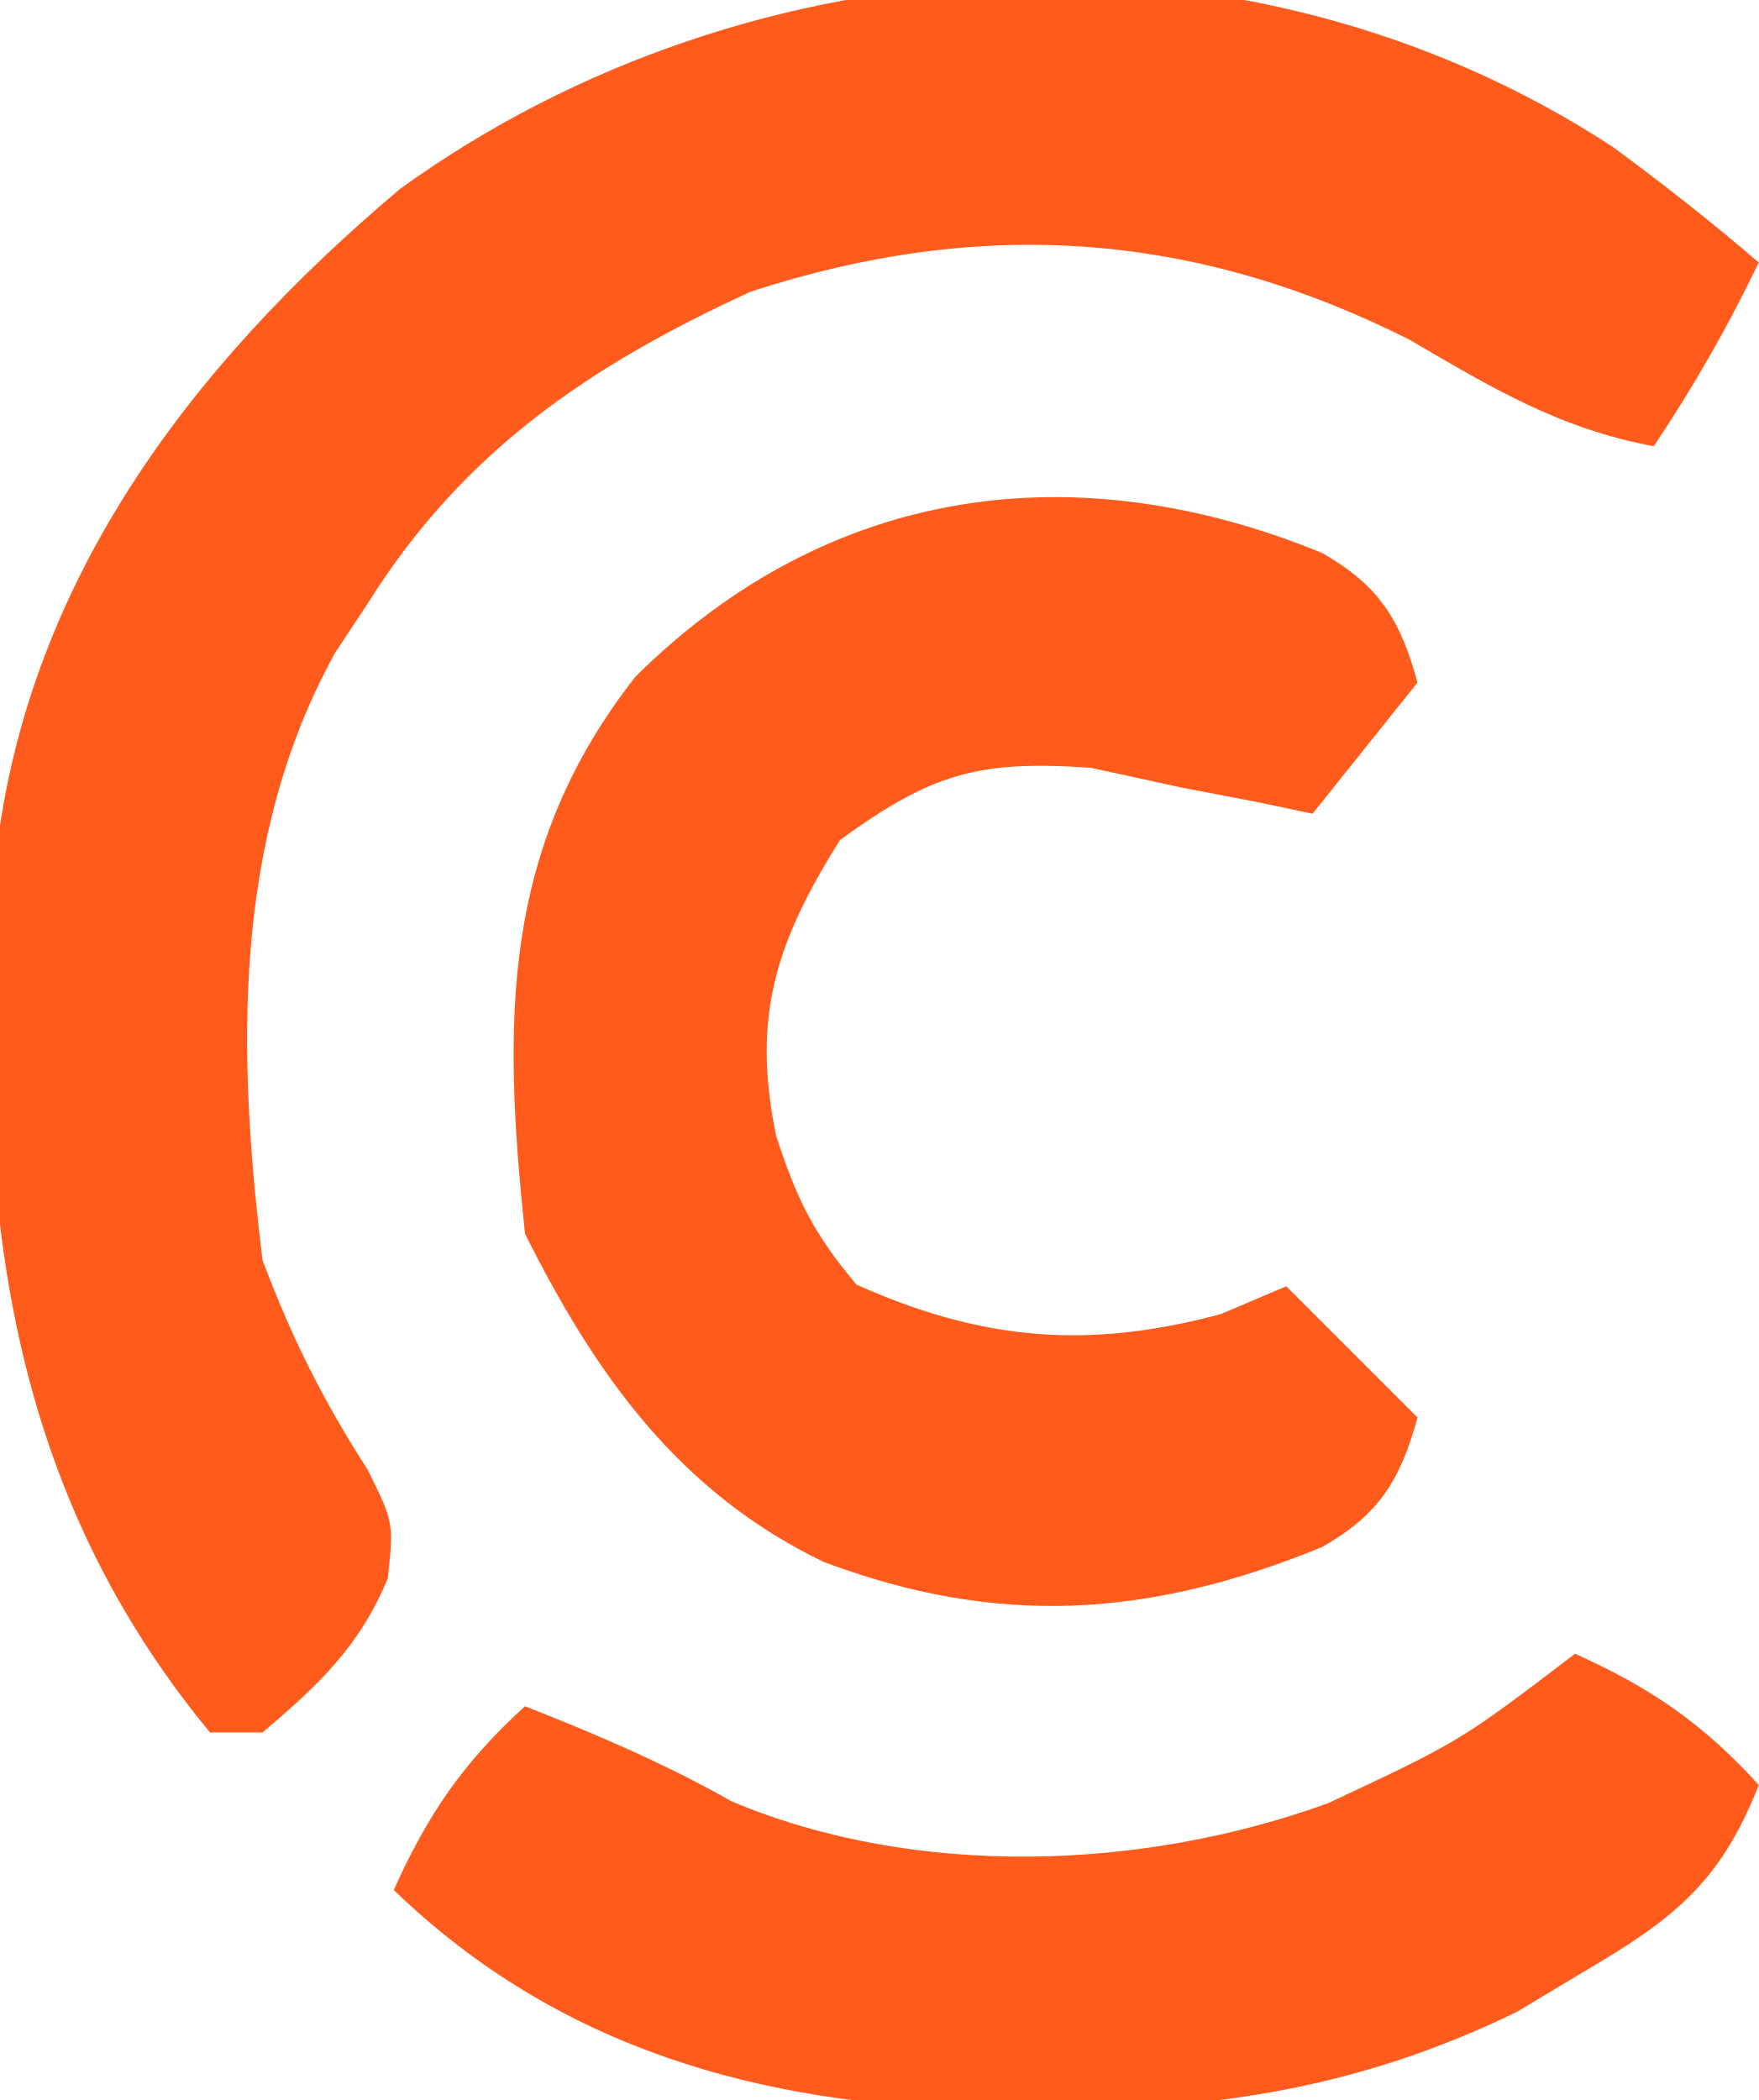
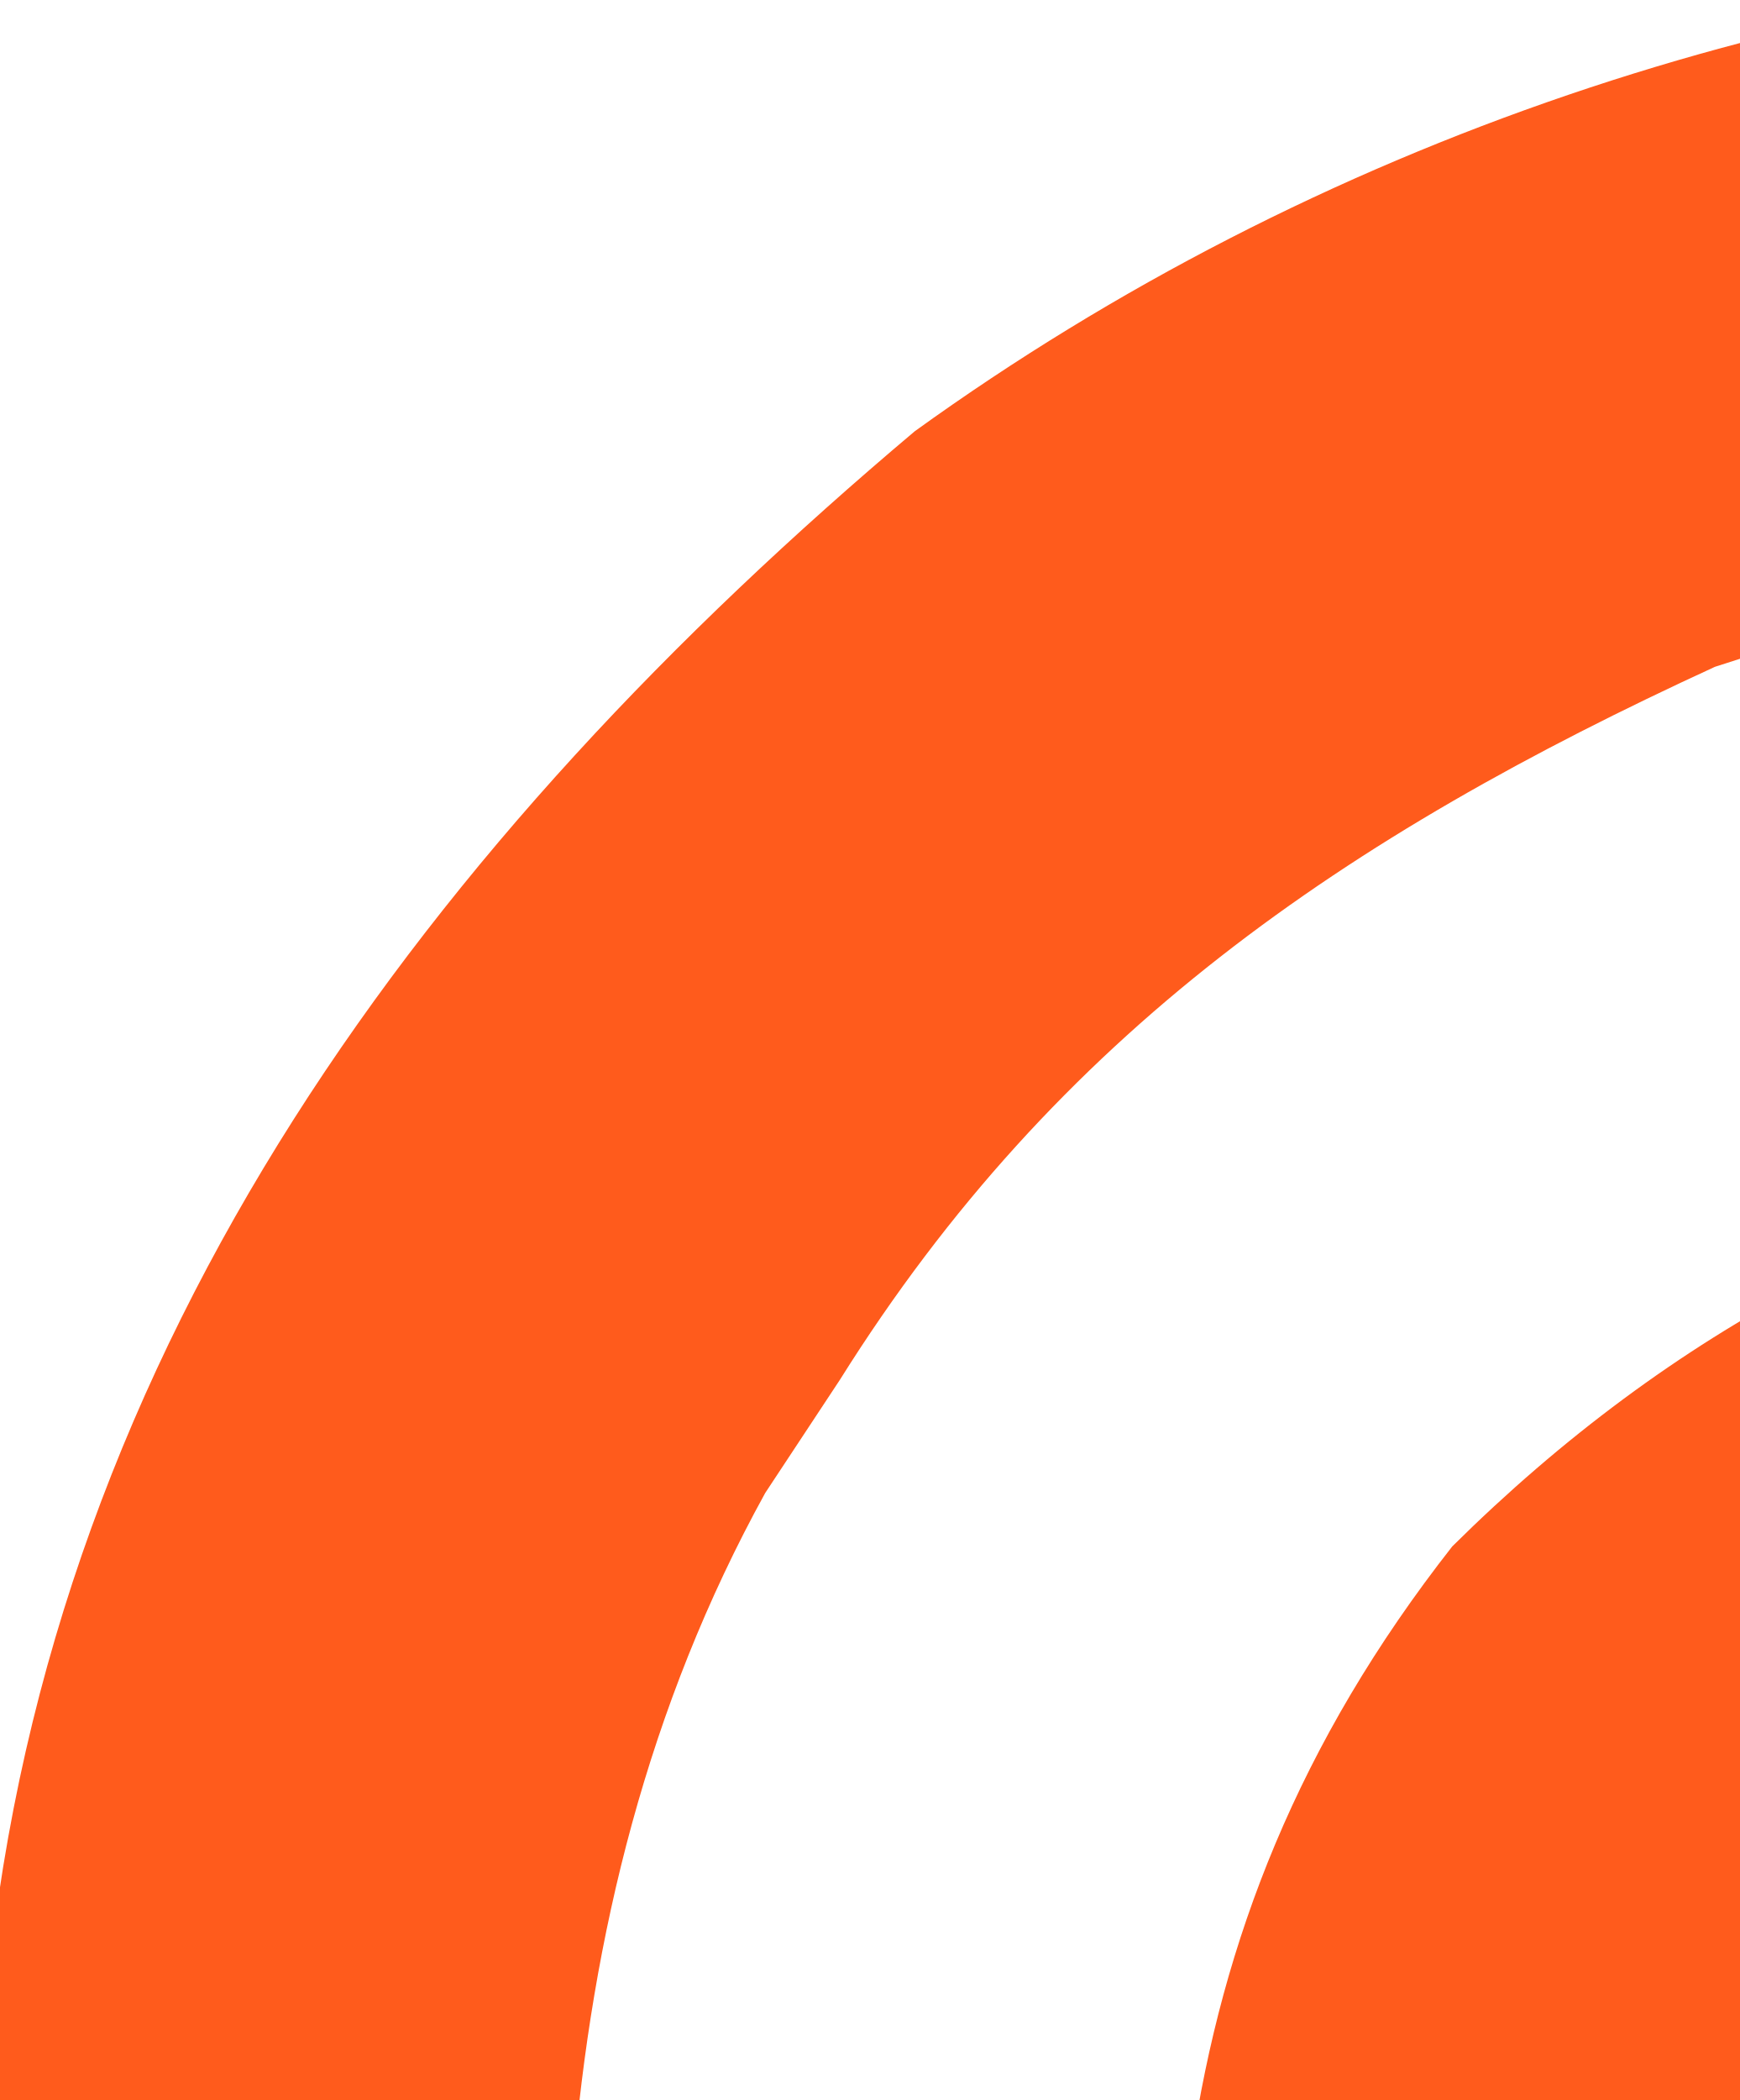
- <svg xmlns="http://www.w3.org/2000/svg" version="1.1" width="67" height="80">
+ <svg xmlns="http://www.w3.org/2000/svg" version="1.1" width="29" height="35">
  <path d="M0 0 C1.914 1.407 3.754 2.85 5.555 4.398 C4.351 6.892 3.1 9.08 1.555 11.398 C-2.032 10.735 -4.628 9.167 -7.758 7.336 C-15.971 3.204 -24.084 2.648 -32.855 5.512 C-39.028 8.35 -43.818 11.609 -47.445 17.398 C-47.855 18.02 -48.265 18.641 -48.688 19.281 C-52.609 26.394 -52.407 34.543 -51.445 42.398 C-50.352 45.323 -49.13 47.765 -47.441 50.383 C-46.445 52.398 -46.445 52.398 -46.672 54.523 C-47.745 57.126 -49.317 58.592 -51.445 60.398 C-52.105 60.398 -52.765 60.398 -53.445 60.398 C-61.47 50.679 -62.377 39.604 -61.652 27.501 C-60.592 16.735 -54.256 8.378 -46.195 1.586 C-32.823 -8.062 -13.985 -9.159 0 0 Z " fill="#FF5B1C" transform="translate(61.44531,5.601562)" />
  <path d="M0 0 C2.174 1.243 2.972 2.538 3.633 4.934 C2.313 6.584 0.993 8.234 -0.367 9.934 C-1.388 9.717 -1.388 9.717 -2.43 9.496 C-3.399 9.31 -4.368 9.125 -5.367 8.934 C-6.502 8.686 -7.636 8.439 -8.805 8.184 C-13.108 7.882 -14.886 8.402 -18.367 10.934 C-20.834 14.866 -21.726 17.676 -20.805 22.184 C-20.026 24.594 -19.388 25.909 -17.742 27.871 C-12.918 30.029 -8.874 30.337 -3.867 28.996 C-3.042 28.645 -2.217 28.295 -1.367 27.934 C0.283 29.584 1.933 31.234 3.633 32.934 C2.972 35.329 2.174 36.624 0 37.867 C-6.559 40.555 -12.355 40.935 -18.992 38.434 C-24.5 35.785 -27.681 31.307 -30.367 25.934 C-31.213 17.869 -31.296 11.26 -26.156 4.707 C-18.787 -2.597 -9.385 -3.846 0 0 Z " fill="#FF5B1C" transform="translate(50.36719,21.06641)" />
  <path d="M0 0 C2.884 1.293 4.872 2.659 7 5 C5.54 8.726 3.732 10.125 0.312 12.125 C-0.516 12.623 -1.345 13.12 -2.199 13.633 C-8.141 16.533 -13.742 17.39 -20.25 17.375 C-20.992 17.373 -21.734 17.372 -22.499 17.37 C-31.023 17.182 -38.723 15.06 -45 9 C-43.707 6.116 -42.341 4.128 -40 2 C-37.251 3.083 -34.704 4.167 -32.125 5.625 C-25.093 8.582 -16.444 8.254 -9.395 5.688 C-4.374 3.333 -4.374 3.333 0 0 Z " fill="#FF5B1C" transform="translate(60,63)" />
</svg>
